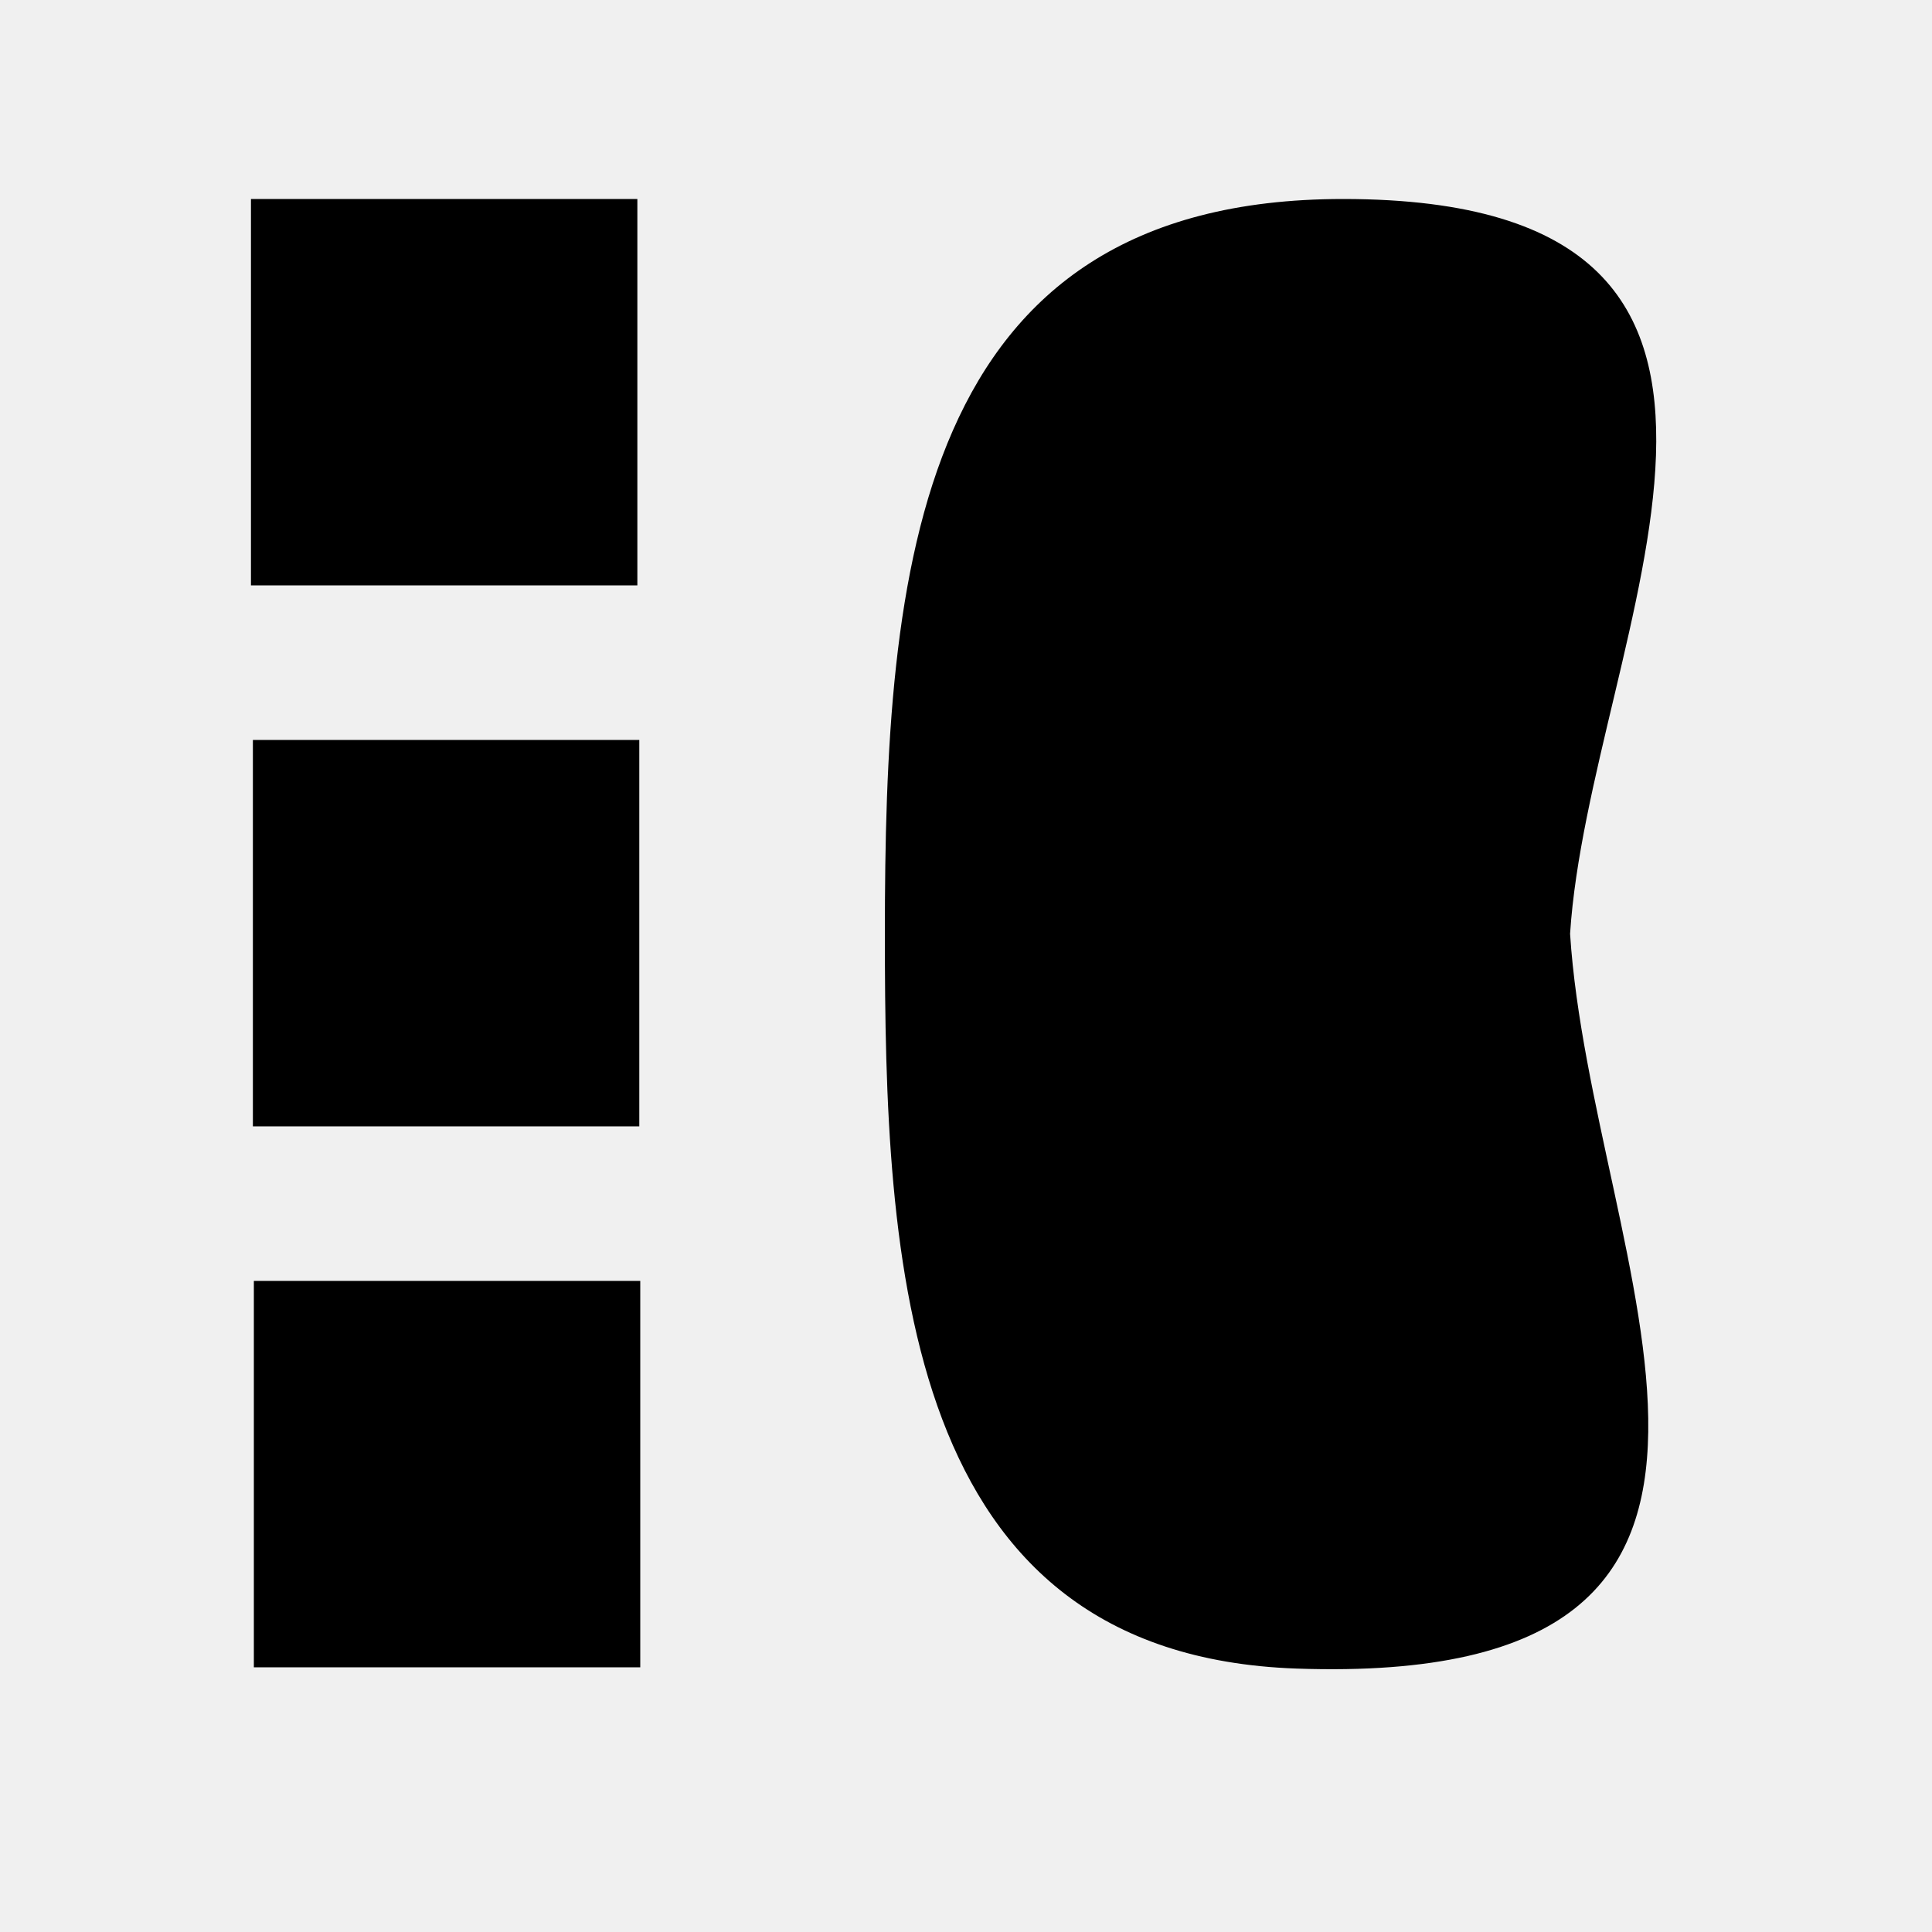
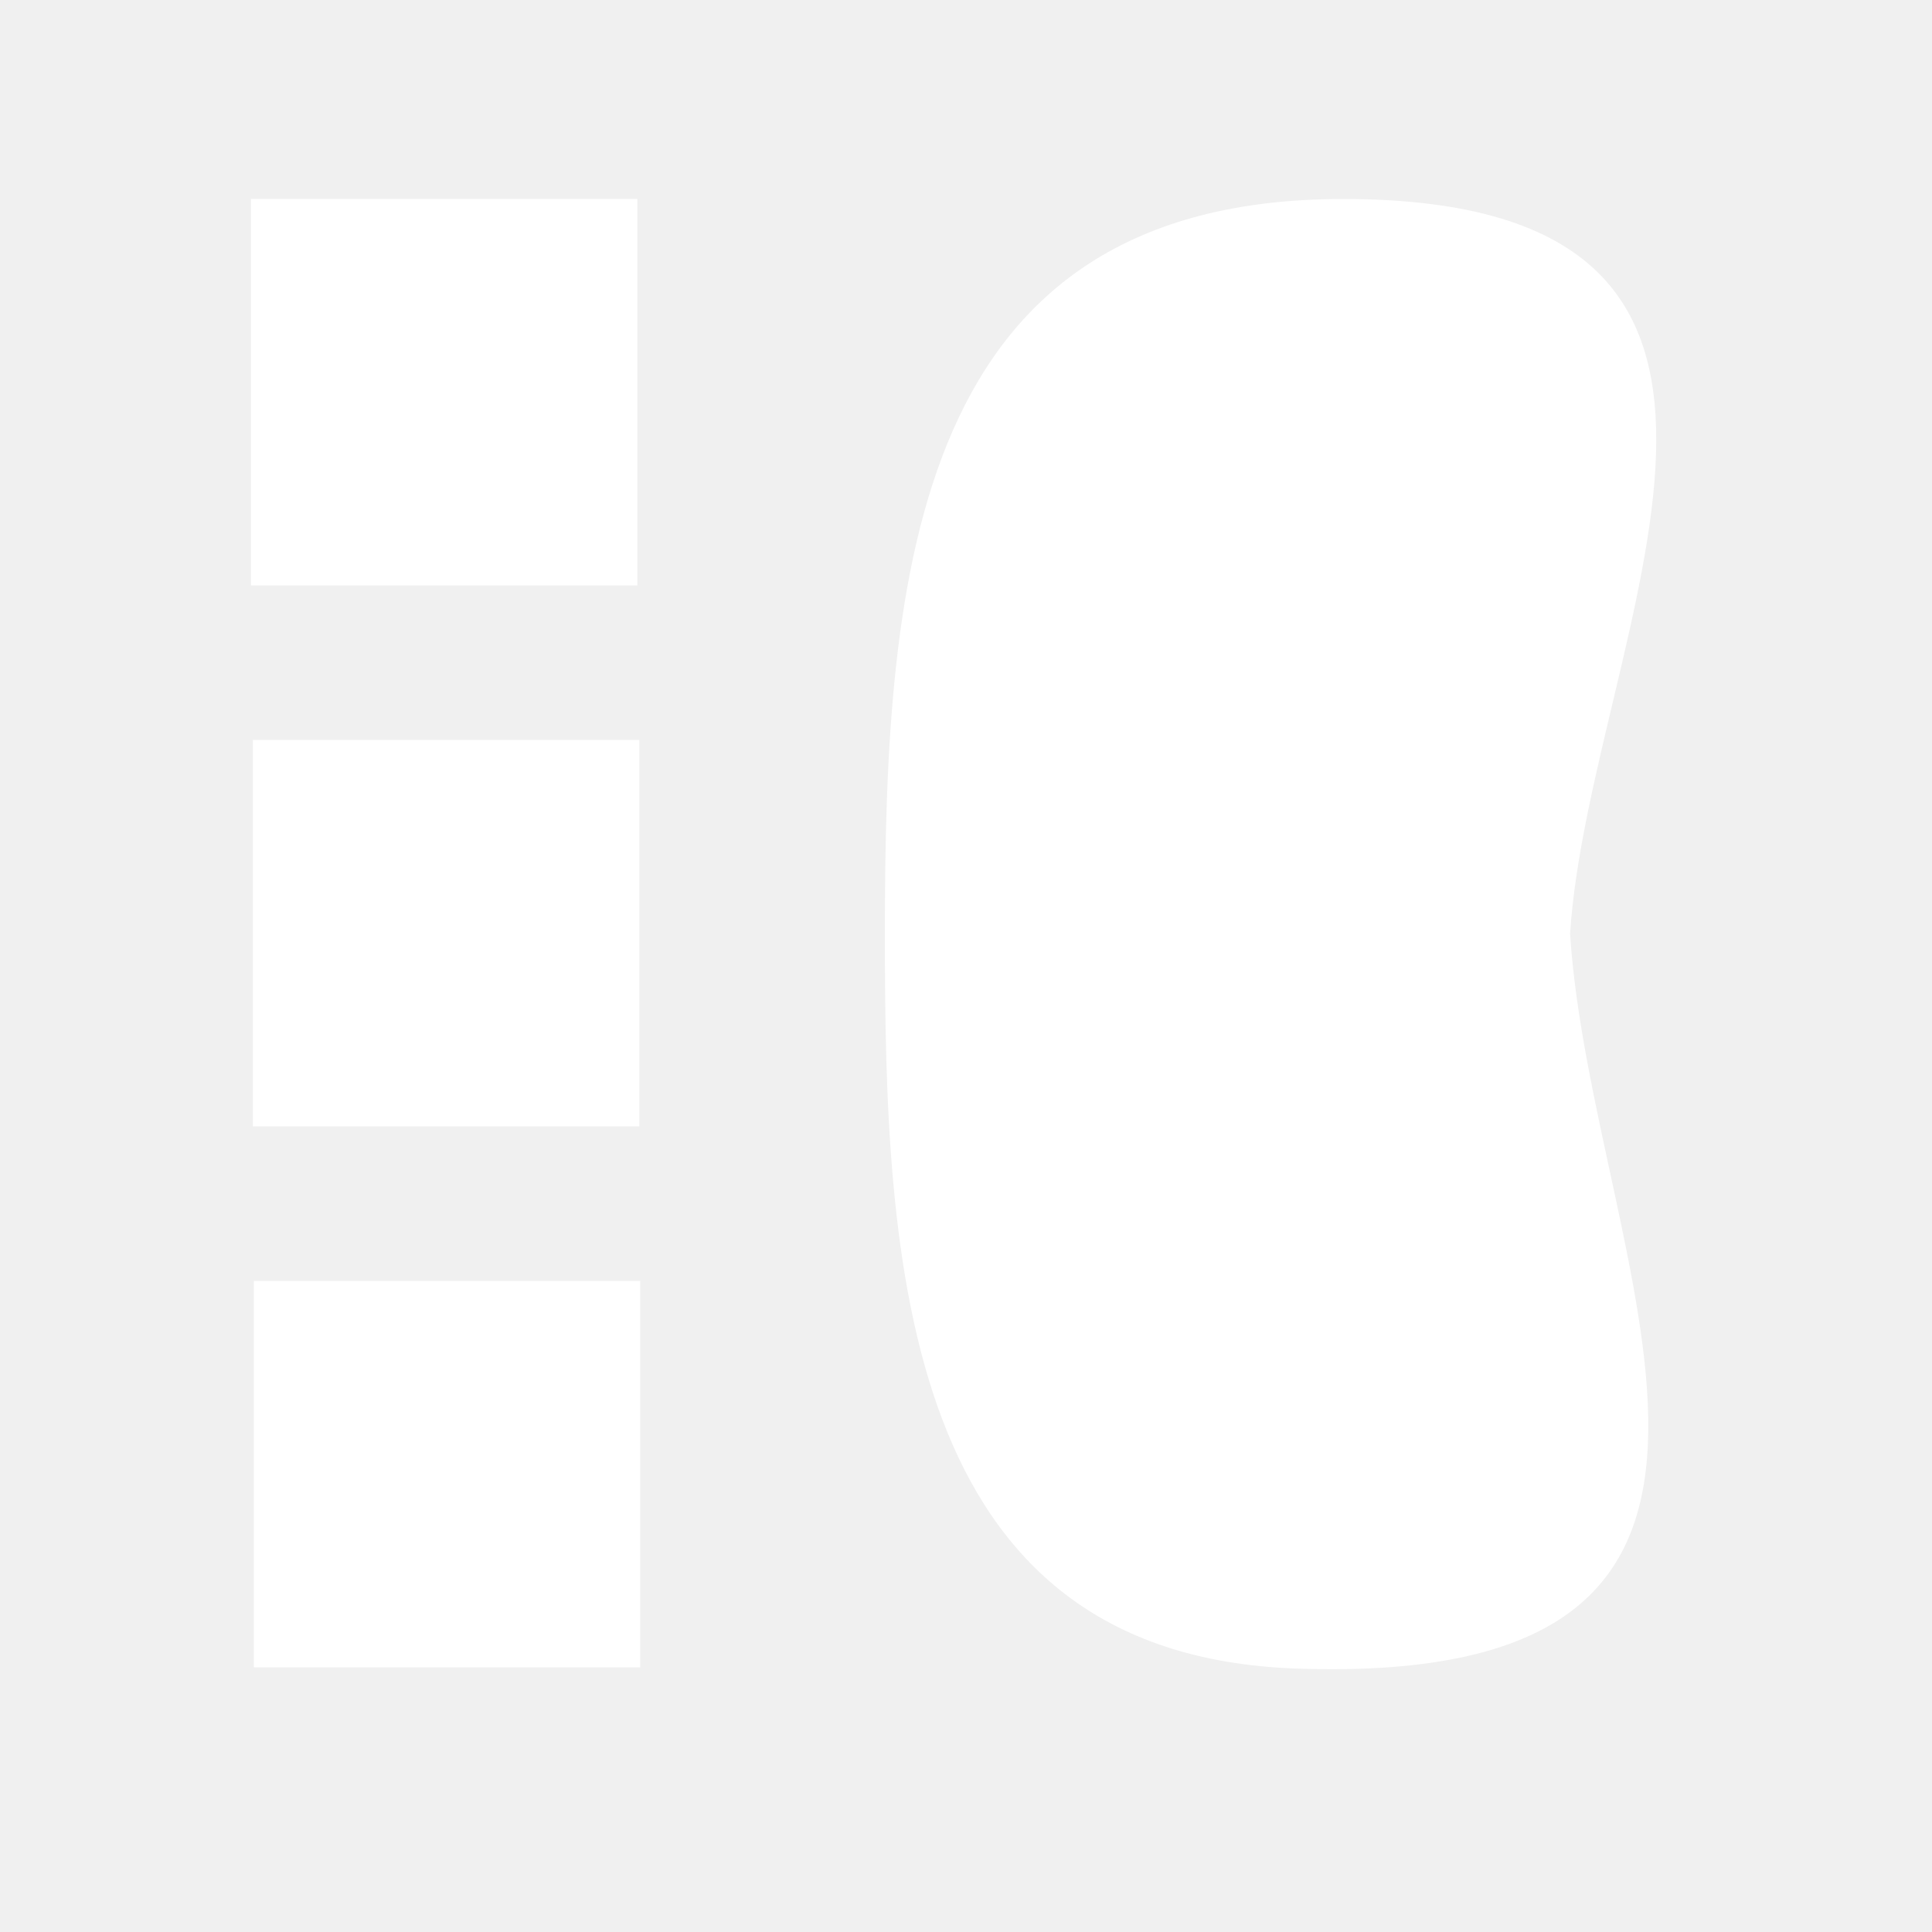
- <svg xmlns="http://www.w3.org/2000/svg" enable-background="new 0 0 500 500" height="500" viewBox="0 0 500 500" width="500">
+ <svg xmlns="http://www.w3.org/2000/svg" viewBox="0 0 500 500" fill="#fff">
  <path d="m64.948 51.5h100v100h-100z" />
  <path d="m65.448 191.5h100v100h-100z" />
  <path d="m65.698 331.5h100v100h-100z" />
  <path d="m406.334 241.663c4.929-76.658 73.935-190.163-58.733-190.163-111.138 0-118.596 96.192-118.596 190.163 0 84.969 4.044 186.586 106.526 190.163 142.872 4.987 76.281-104.974 70.803-190.163z" />
</svg>
